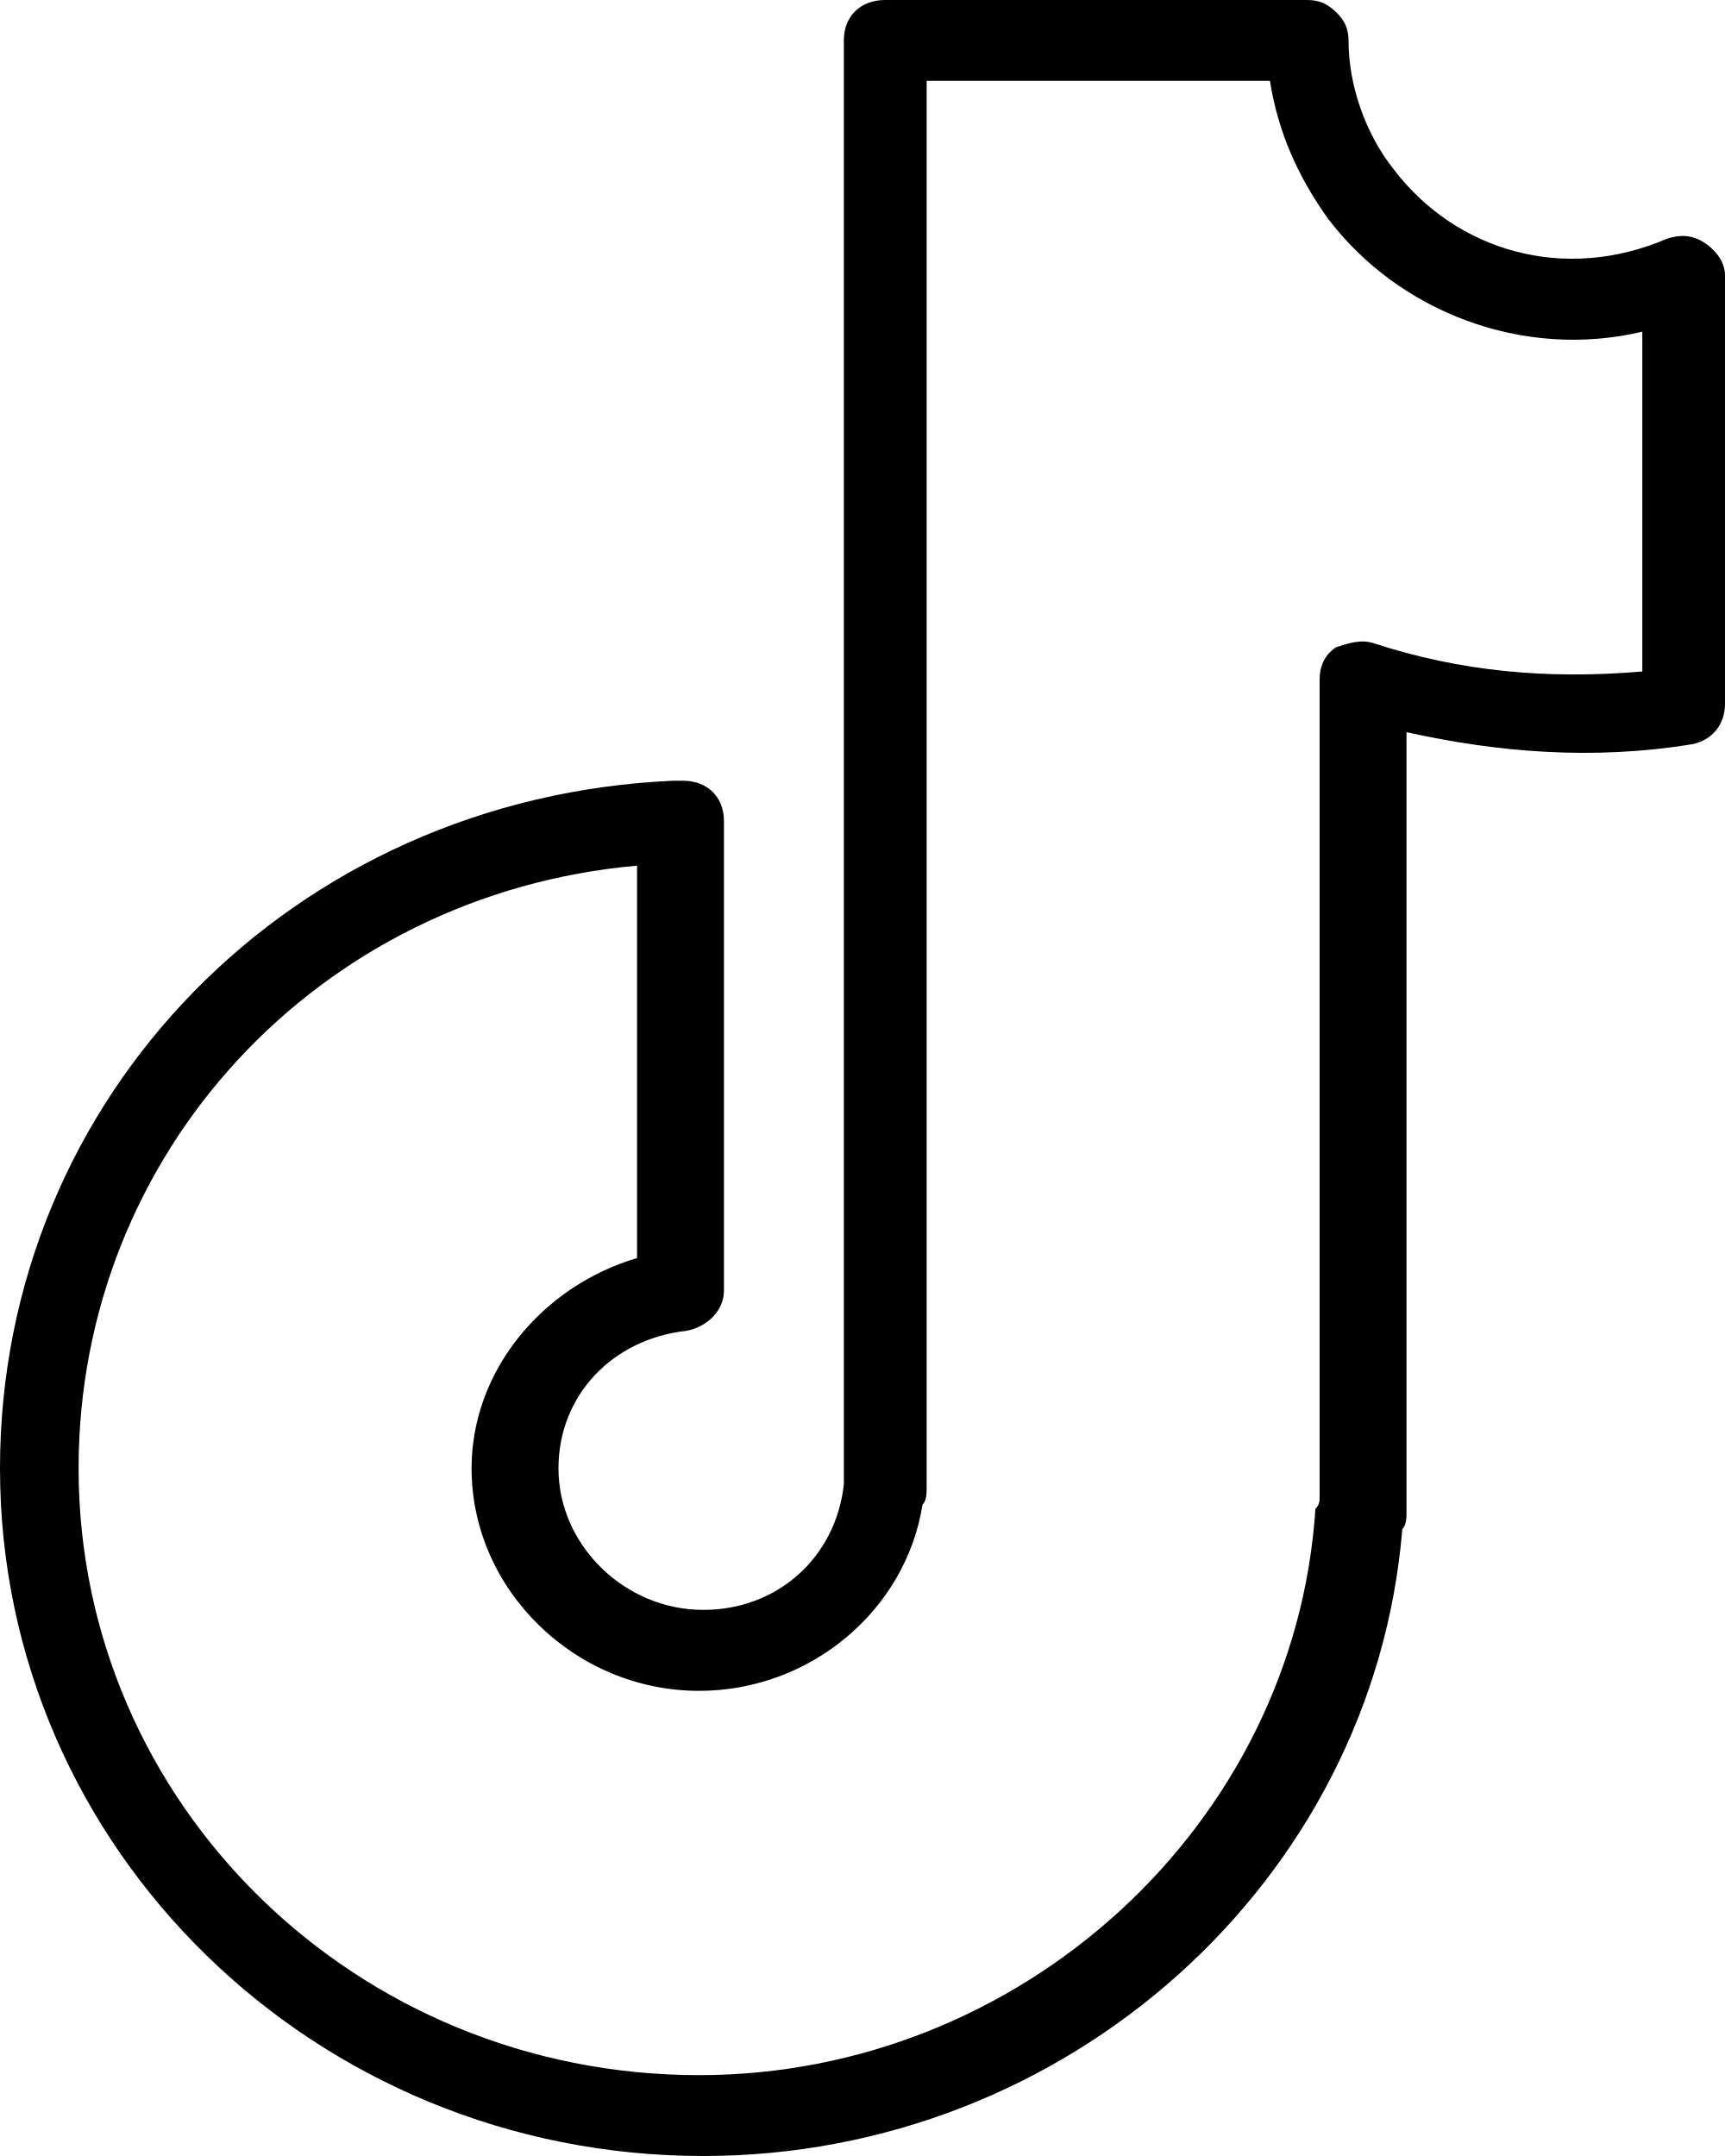
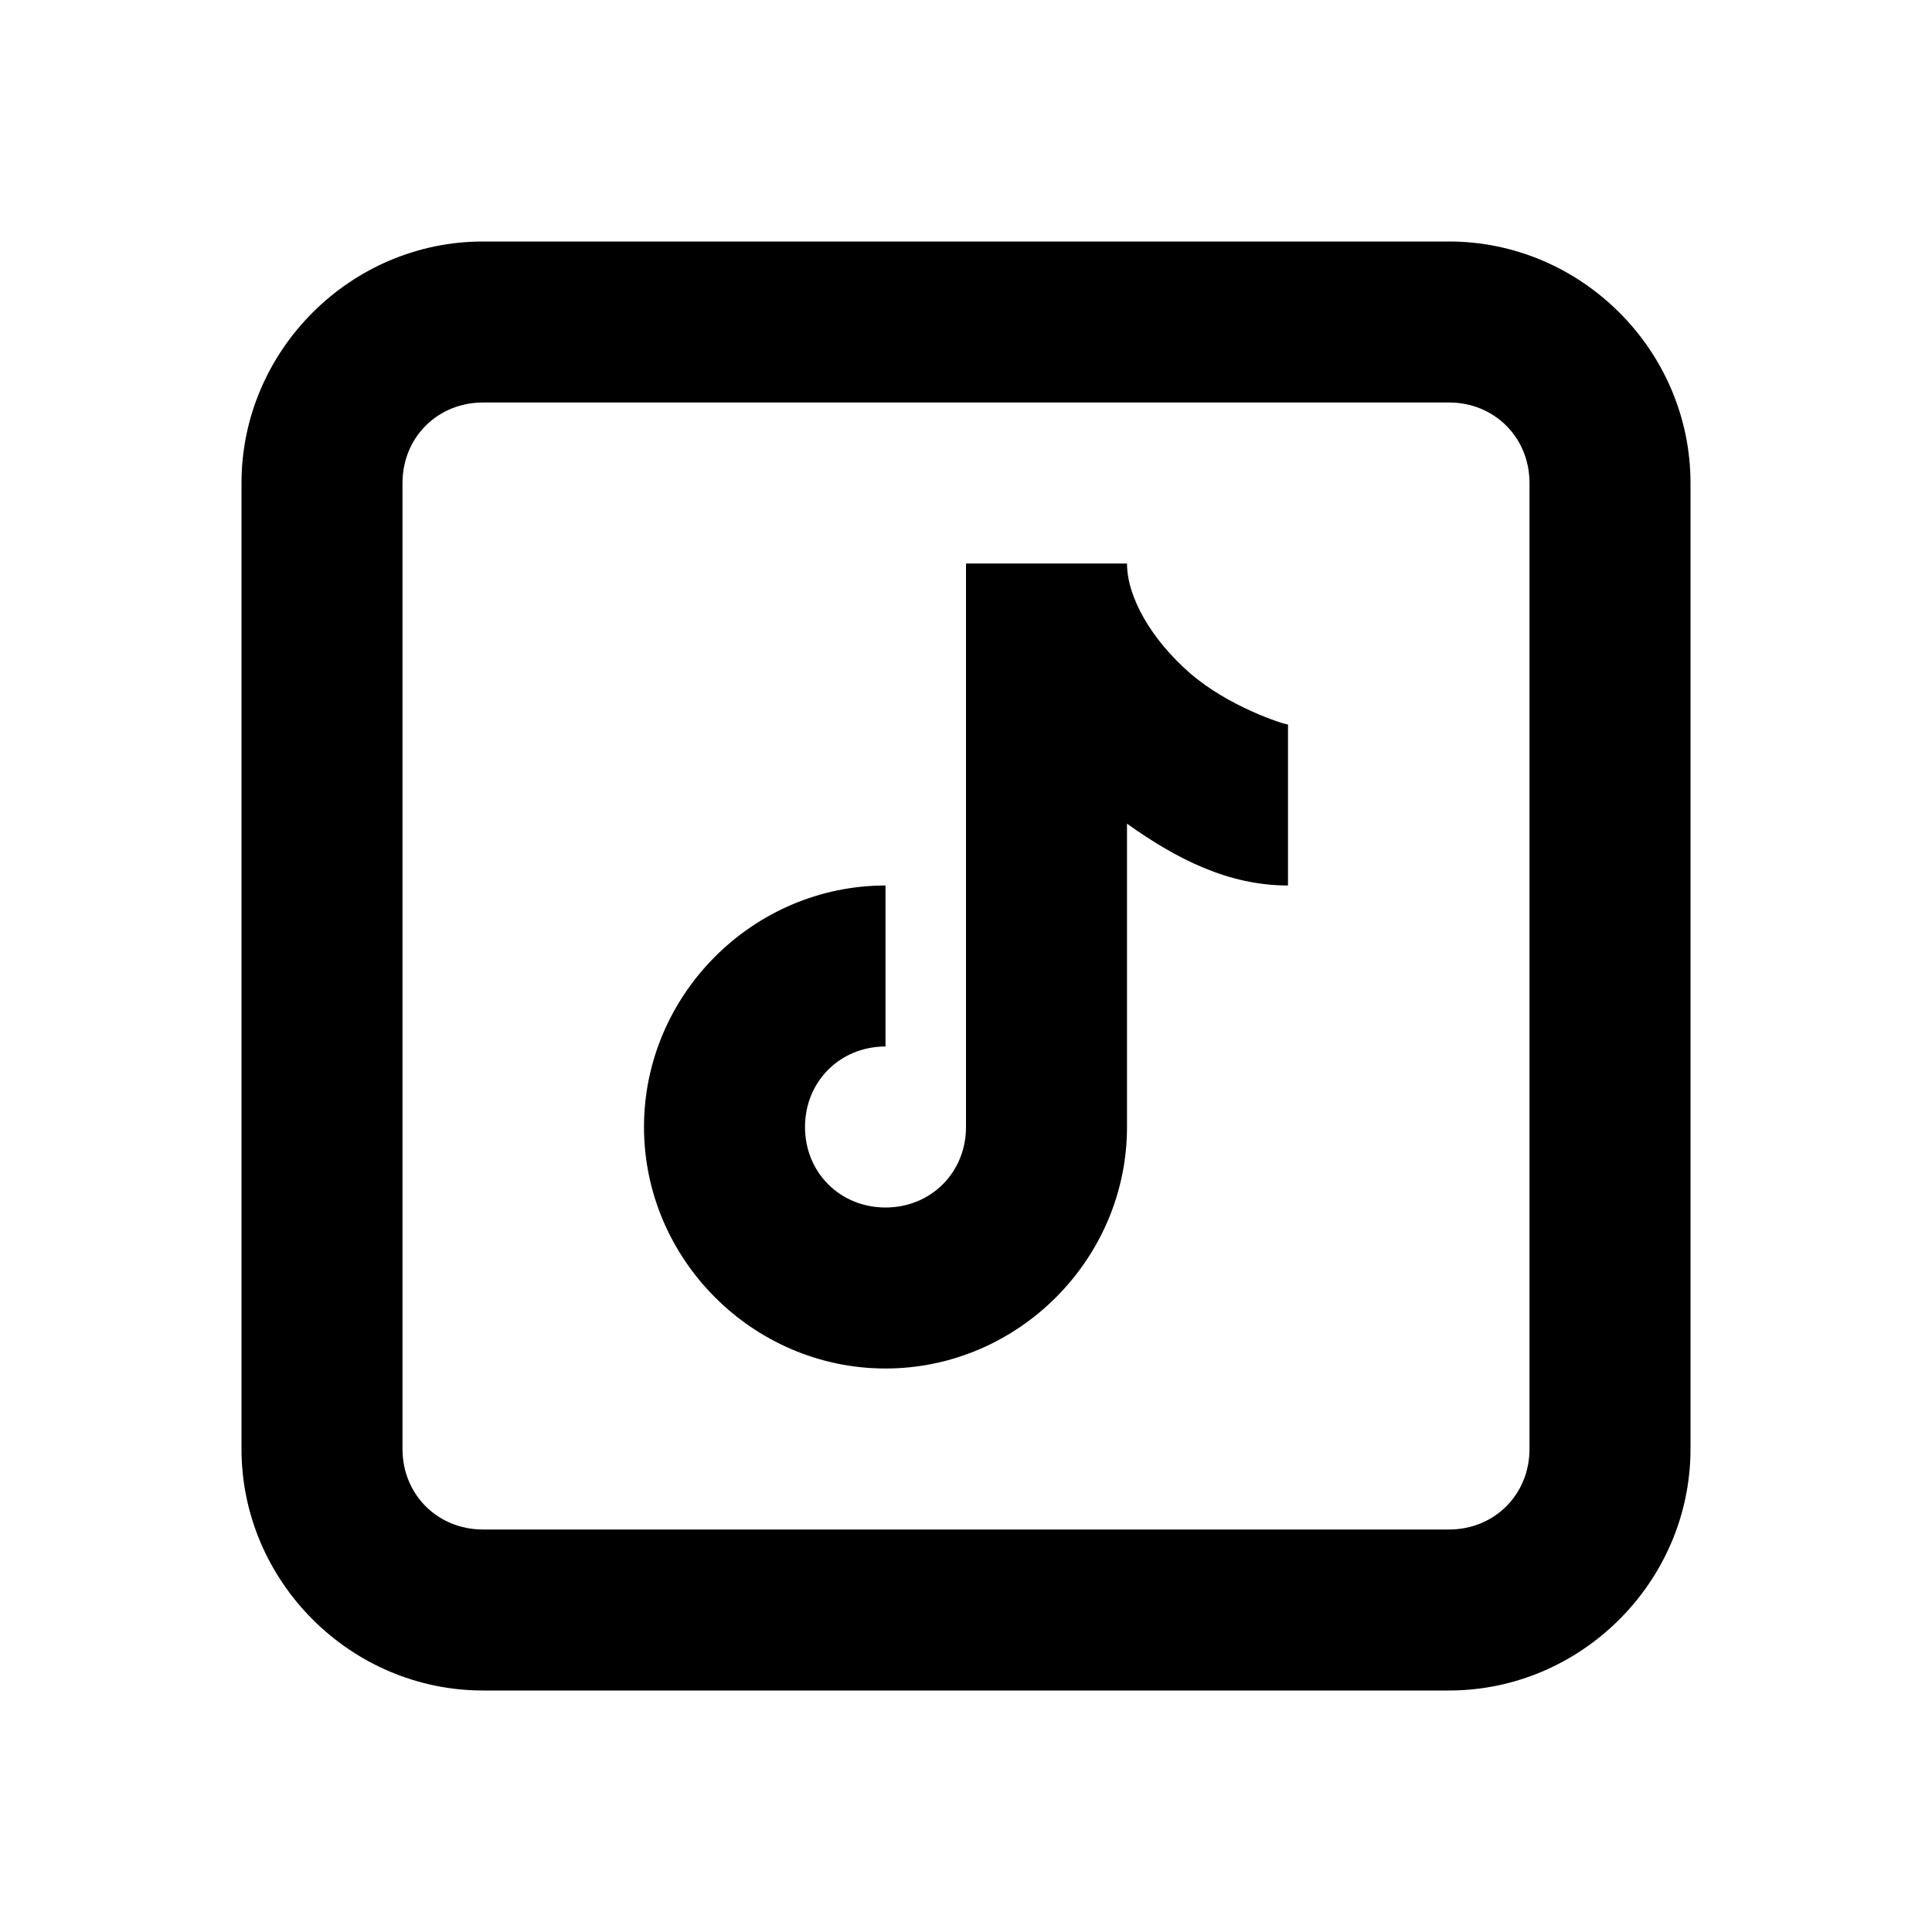
- <svg xmlns="http://www.w3.org/2000/svg" width="16" height="20" viewBox="0 0 16 20" fill="none">
-   <path d="M15.808 2.251C15.693 2.176 15.578 2.176 15.463 2.214C14.504 2.627 13.506 2.326 12.931 1.576C12.662 1.238 12.508 0.788 12.508 0.375C12.508 0.263 12.47 0.188 12.393 0.113C12.316 0.038 12.24 0 12.125 0H8.211C7.981 0 7.827 0.15 7.827 0.375V13.696C7.827 13.734 7.827 13.734 7.827 13.771C7.751 14.447 7.213 14.934 6.523 14.934C5.794 14.934 5.18 14.334 5.18 13.621C5.18 12.946 5.679 12.42 6.369 12.345C6.561 12.308 6.715 12.158 6.715 11.97V7.617C6.715 7.392 6.561 7.242 6.331 7.242C6.331 7.242 6.293 7.242 6.254 7.242C2.724 7.392 0 10.169 0 13.621C0 17.148 2.916 20 6.523 20C9.899 20 12.739 17.448 13.007 14.184C13.046 14.146 13.046 14.071 13.046 14.034V6.792C13.89 6.979 14.772 7.054 15.693 6.904C15.885 6.867 16 6.717 16 6.529V2.552C16 2.439 15.923 2.326 15.808 2.251ZM15.233 6.229C14.35 6.304 13.544 6.229 12.739 5.966C12.623 5.929 12.508 5.966 12.393 6.004C12.278 6.079 12.24 6.191 12.24 6.304V13.884C12.24 13.921 12.24 13.959 12.201 13.996C12.01 16.923 9.477 19.25 6.484 19.25C3.3 19.25 0.729 16.735 0.729 13.621C0.729 10.694 2.954 8.293 5.909 8.03V11.67C5.026 11.932 4.374 12.72 4.374 13.621C4.374 14.747 5.333 15.685 6.484 15.685C7.52 15.685 8.403 14.934 8.556 13.959C8.595 13.921 8.595 13.846 8.595 13.809V0.75H11.779C11.856 1.238 12.048 1.651 12.316 2.026C12.969 2.889 14.12 3.34 15.233 3.077V6.229Z" fill="black" />
+ <svg xmlns="http://www.w3.org/2000/svg" x="0px" y="0px" width="100" height="100" viewBox="0 0 24 24">
+   <path d="M 6 3 C 4.355 3 3 4.355 3 6 L 3 18 C 3 19.645 4.355 21 6 21 L 18 21 C 19.645 21 21 19.645 21 18 L 21 6 C 21 4.355 19.645 3 18 3 L 6 3 z M 6 5 L 18 5 C 18.565 5 19 5.435 19 6 L 19 18 C 19 18.565 18.565 19 18 19 L 6 19 C 5.435 19 5 18.565 5 18 L 5 6 C 5 5.435 5.435 5 6 5 z M 12 7 L 12 14 C 12 14.565 11.565 15 11 15 C 10.435 15 10 14.565 10 14 C 10 13.435 10.435 13 11 13 L 11 11 C 9.355 11 8 12.355 8 14 C 8 15.645 9.355 17 11 17 C 12.645 17 14 15.645 14 14 L 14 10.232 C 14.616 10.671 15.259 11 16 11 L 16 9 C 15.953 9 15.263 8.781 14.781 8.361 C 14.3 7.942 14 7.415 14 7 L 12 7 z" />
</svg>
